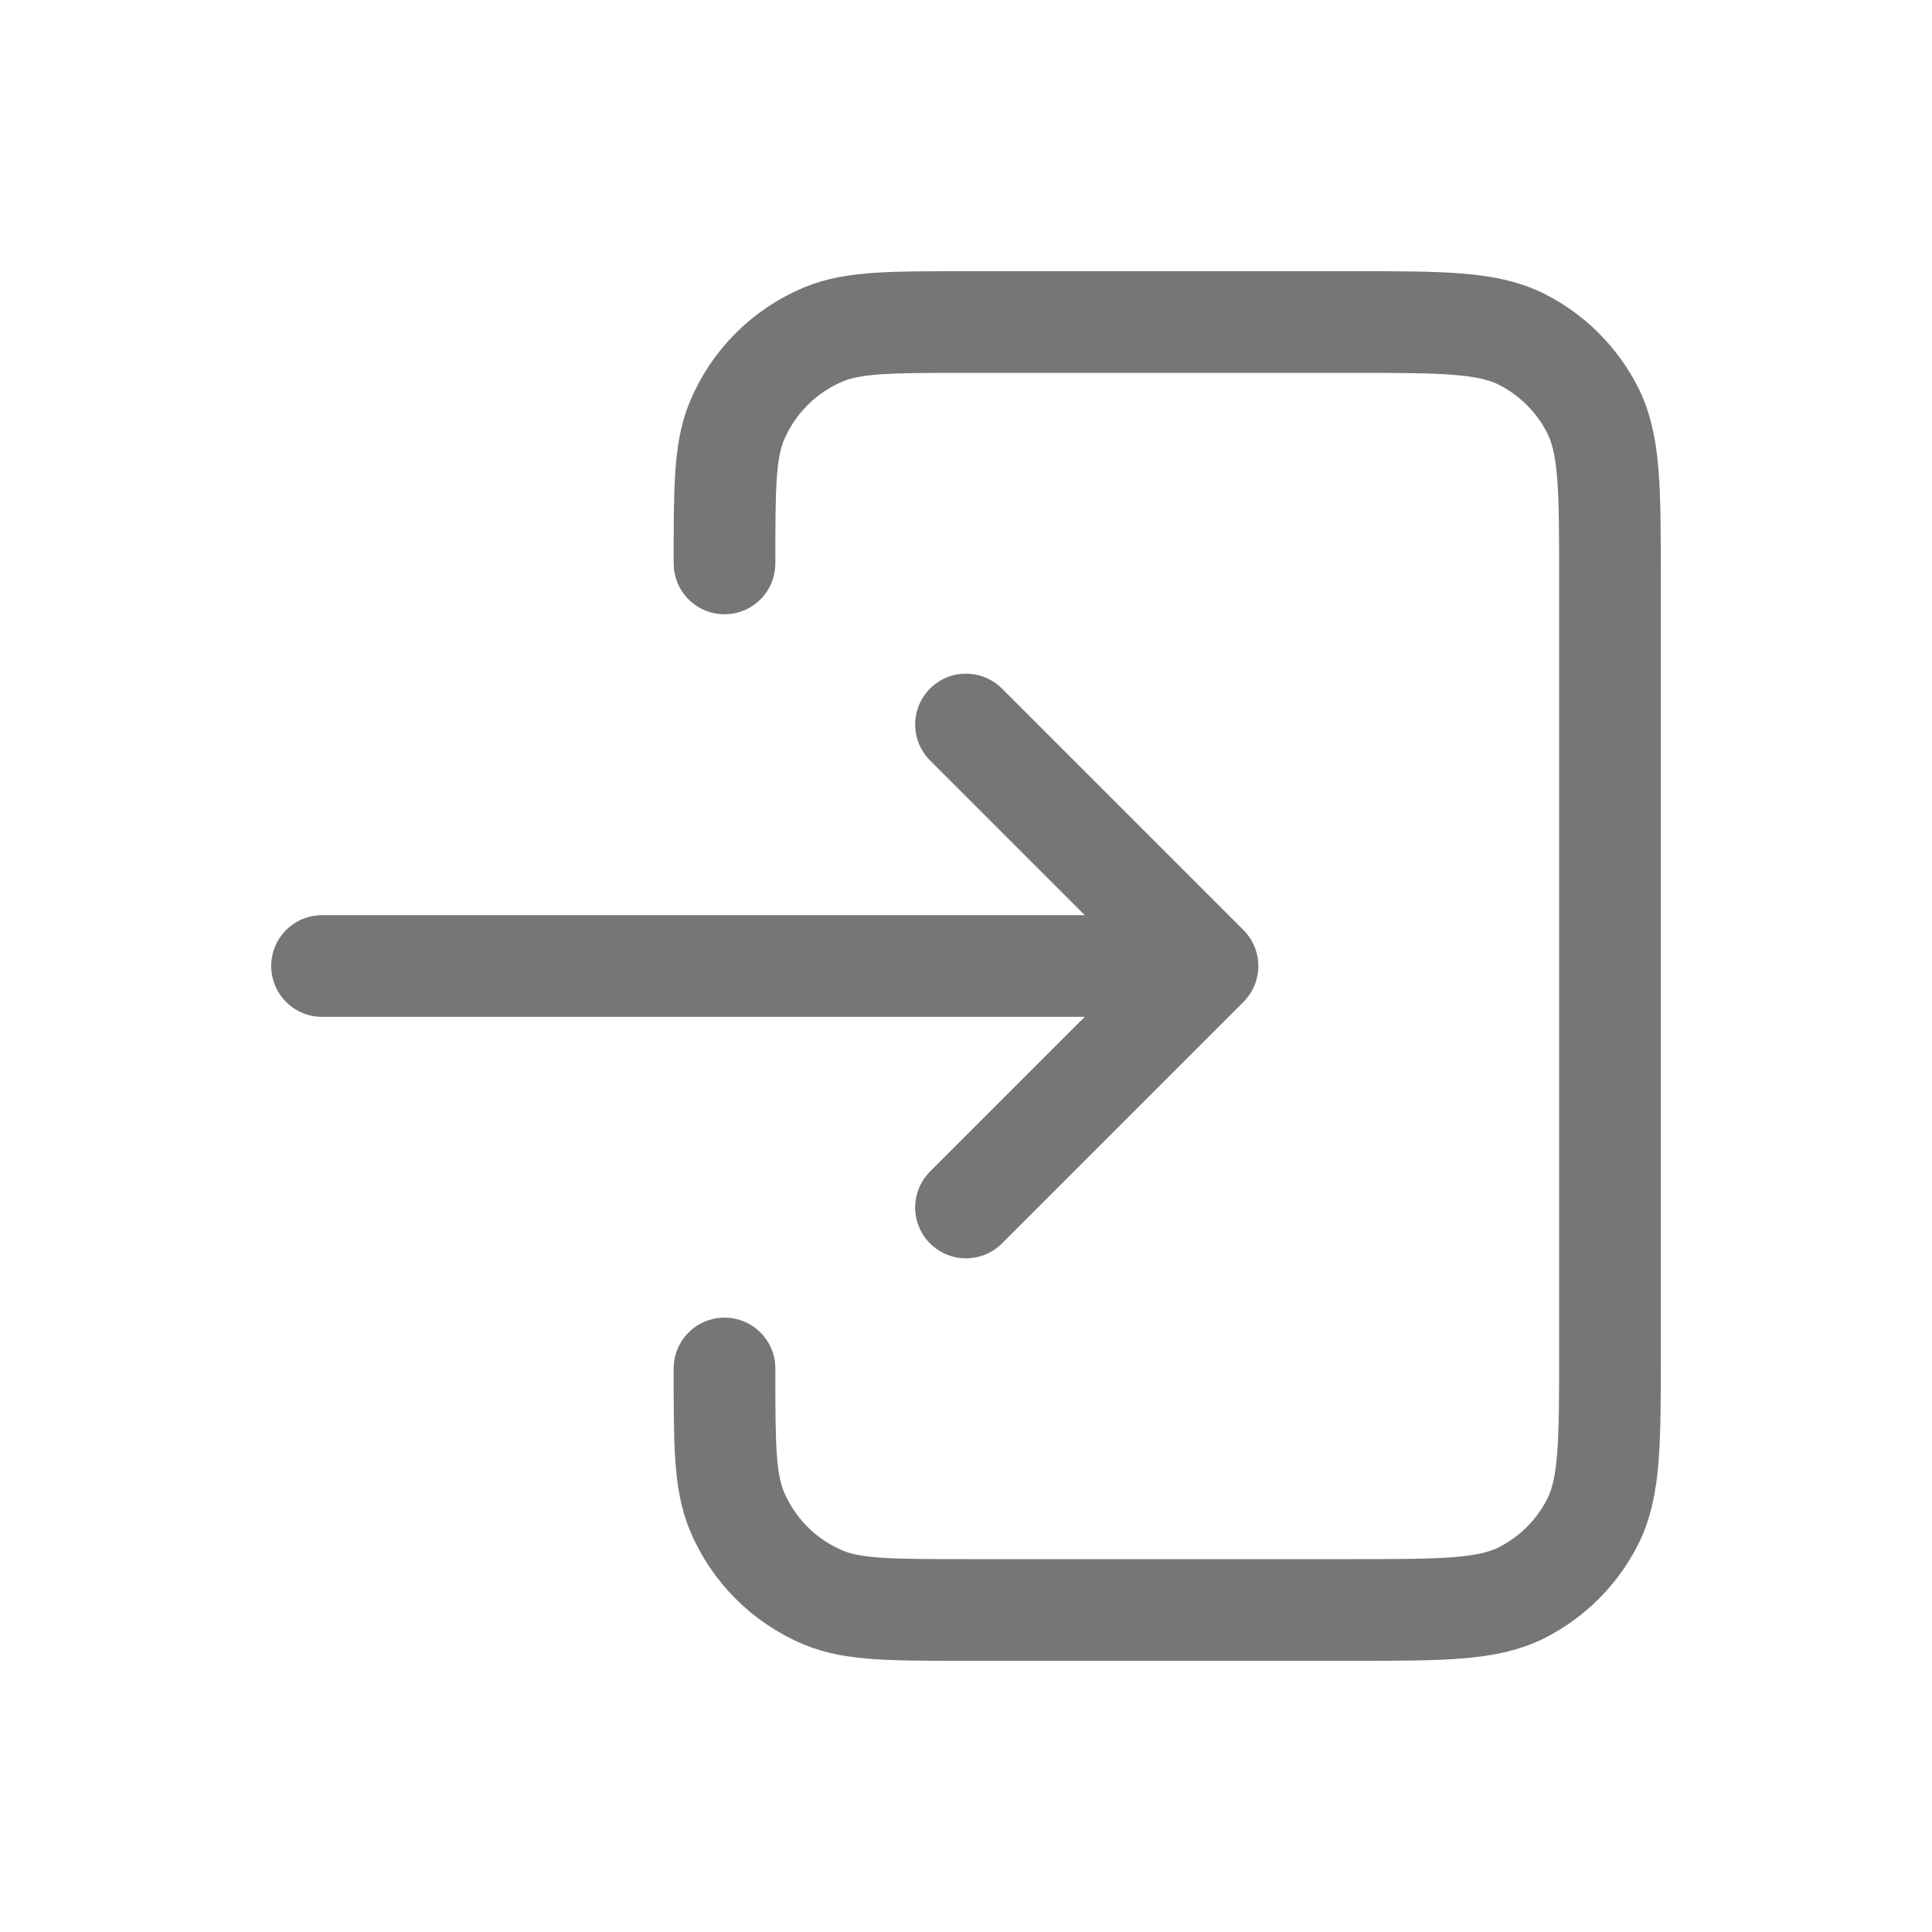
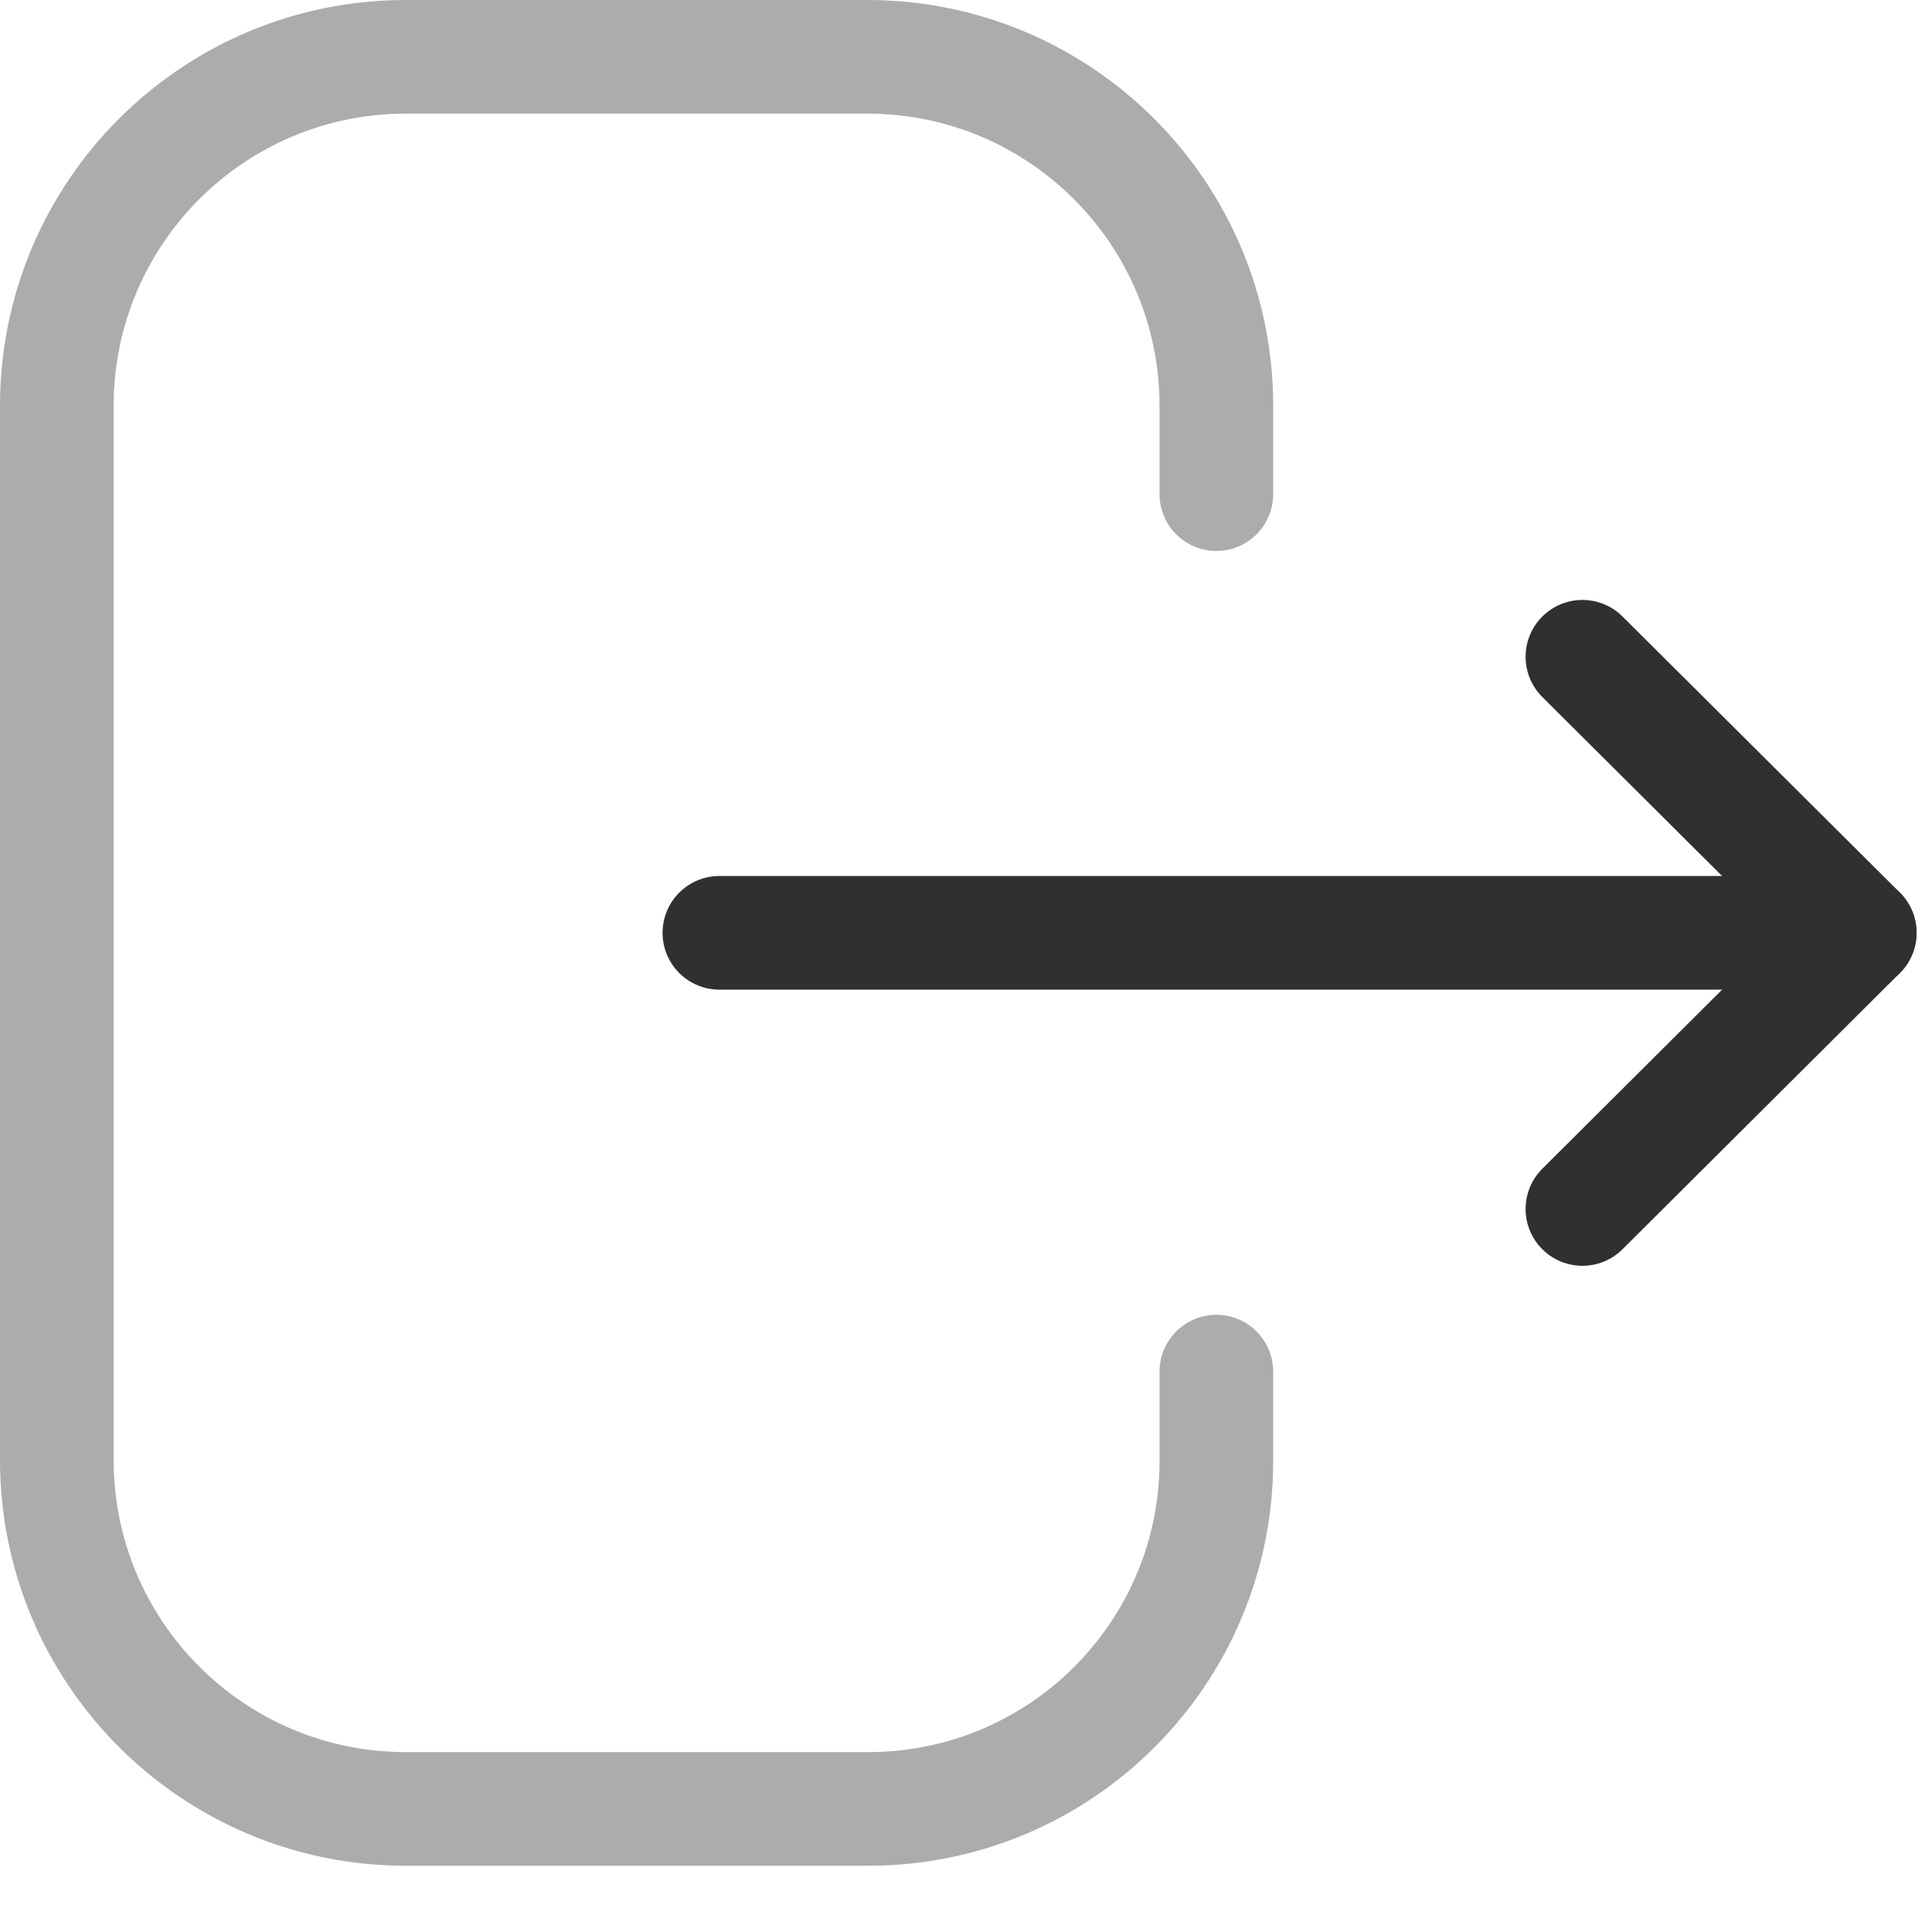
- <svg xmlns="http://www.w3.org/2000/svg" width="19" height="19" viewBox="0 0 19 19" fill="none">
-   <path d="M9.5 11.875L11.875 9.5Z" fill="#767676" />
-   <path d="M11.875 9.5L9.5 7.125Z" fill="#767676" />
-   <path d="M11.875 9.5L3.167 9.5Z" fill="#767676" />
-   <path d="M9.5 11.875L11.875 9.5M11.875 9.5L9.5 7.125M11.875 9.5L3.167 9.5M7.125 13.458C7.125 14.196 7.125 14.565 7.245 14.856C7.406 15.244 7.714 15.552 8.102 15.713C8.393 15.833 8.762 15.833 9.5 15.833H13.3C14.187 15.833 14.63 15.833 14.969 15.661C15.267 15.509 15.509 15.267 15.661 14.969C15.834 14.63 15.833 14.187 15.833 13.3V5.7C15.833 4.813 15.834 4.37 15.661 4.031C15.509 3.733 15.267 3.491 14.969 3.339C14.63 3.167 14.187 3.167 13.3 3.167H9.5C8.762 3.167 8.393 3.167 8.102 3.287C7.714 3.448 7.406 3.756 7.245 4.144C7.125 4.435 7.125 4.804 7.125 5.541" stroke="#767676" stroke-linecap="round" stroke-linejoin="round" />
+ <svg xmlns="http://www.w3.org/2000/svg" width="17" height="17" viewBox="0 0 17 17" fill="none">
+   <path opacity="0.4" d="M10.703 4.348V3.571C10.703 1.875 9.328 0.5 7.633 0.5H3.57C1.875 0.5 0.5 1.875 0.5 3.571V12.846C0.5 14.542 1.875 15.917 3.57 15.917H7.641C9.332 15.917 10.703 14.546 10.703 12.855V12.069" stroke="#303030" stroke-linecap="round" stroke-linejoin="round" />
+   <path d="M16.364 8.208H6.33" stroke="#303030" stroke-linecap="round" stroke-linejoin="round" />
+   <path d="M13.924 5.779L16.364 8.208L13.924 10.638" stroke="#303030" stroke-linecap="round" stroke-linejoin="round" />
</svg>
